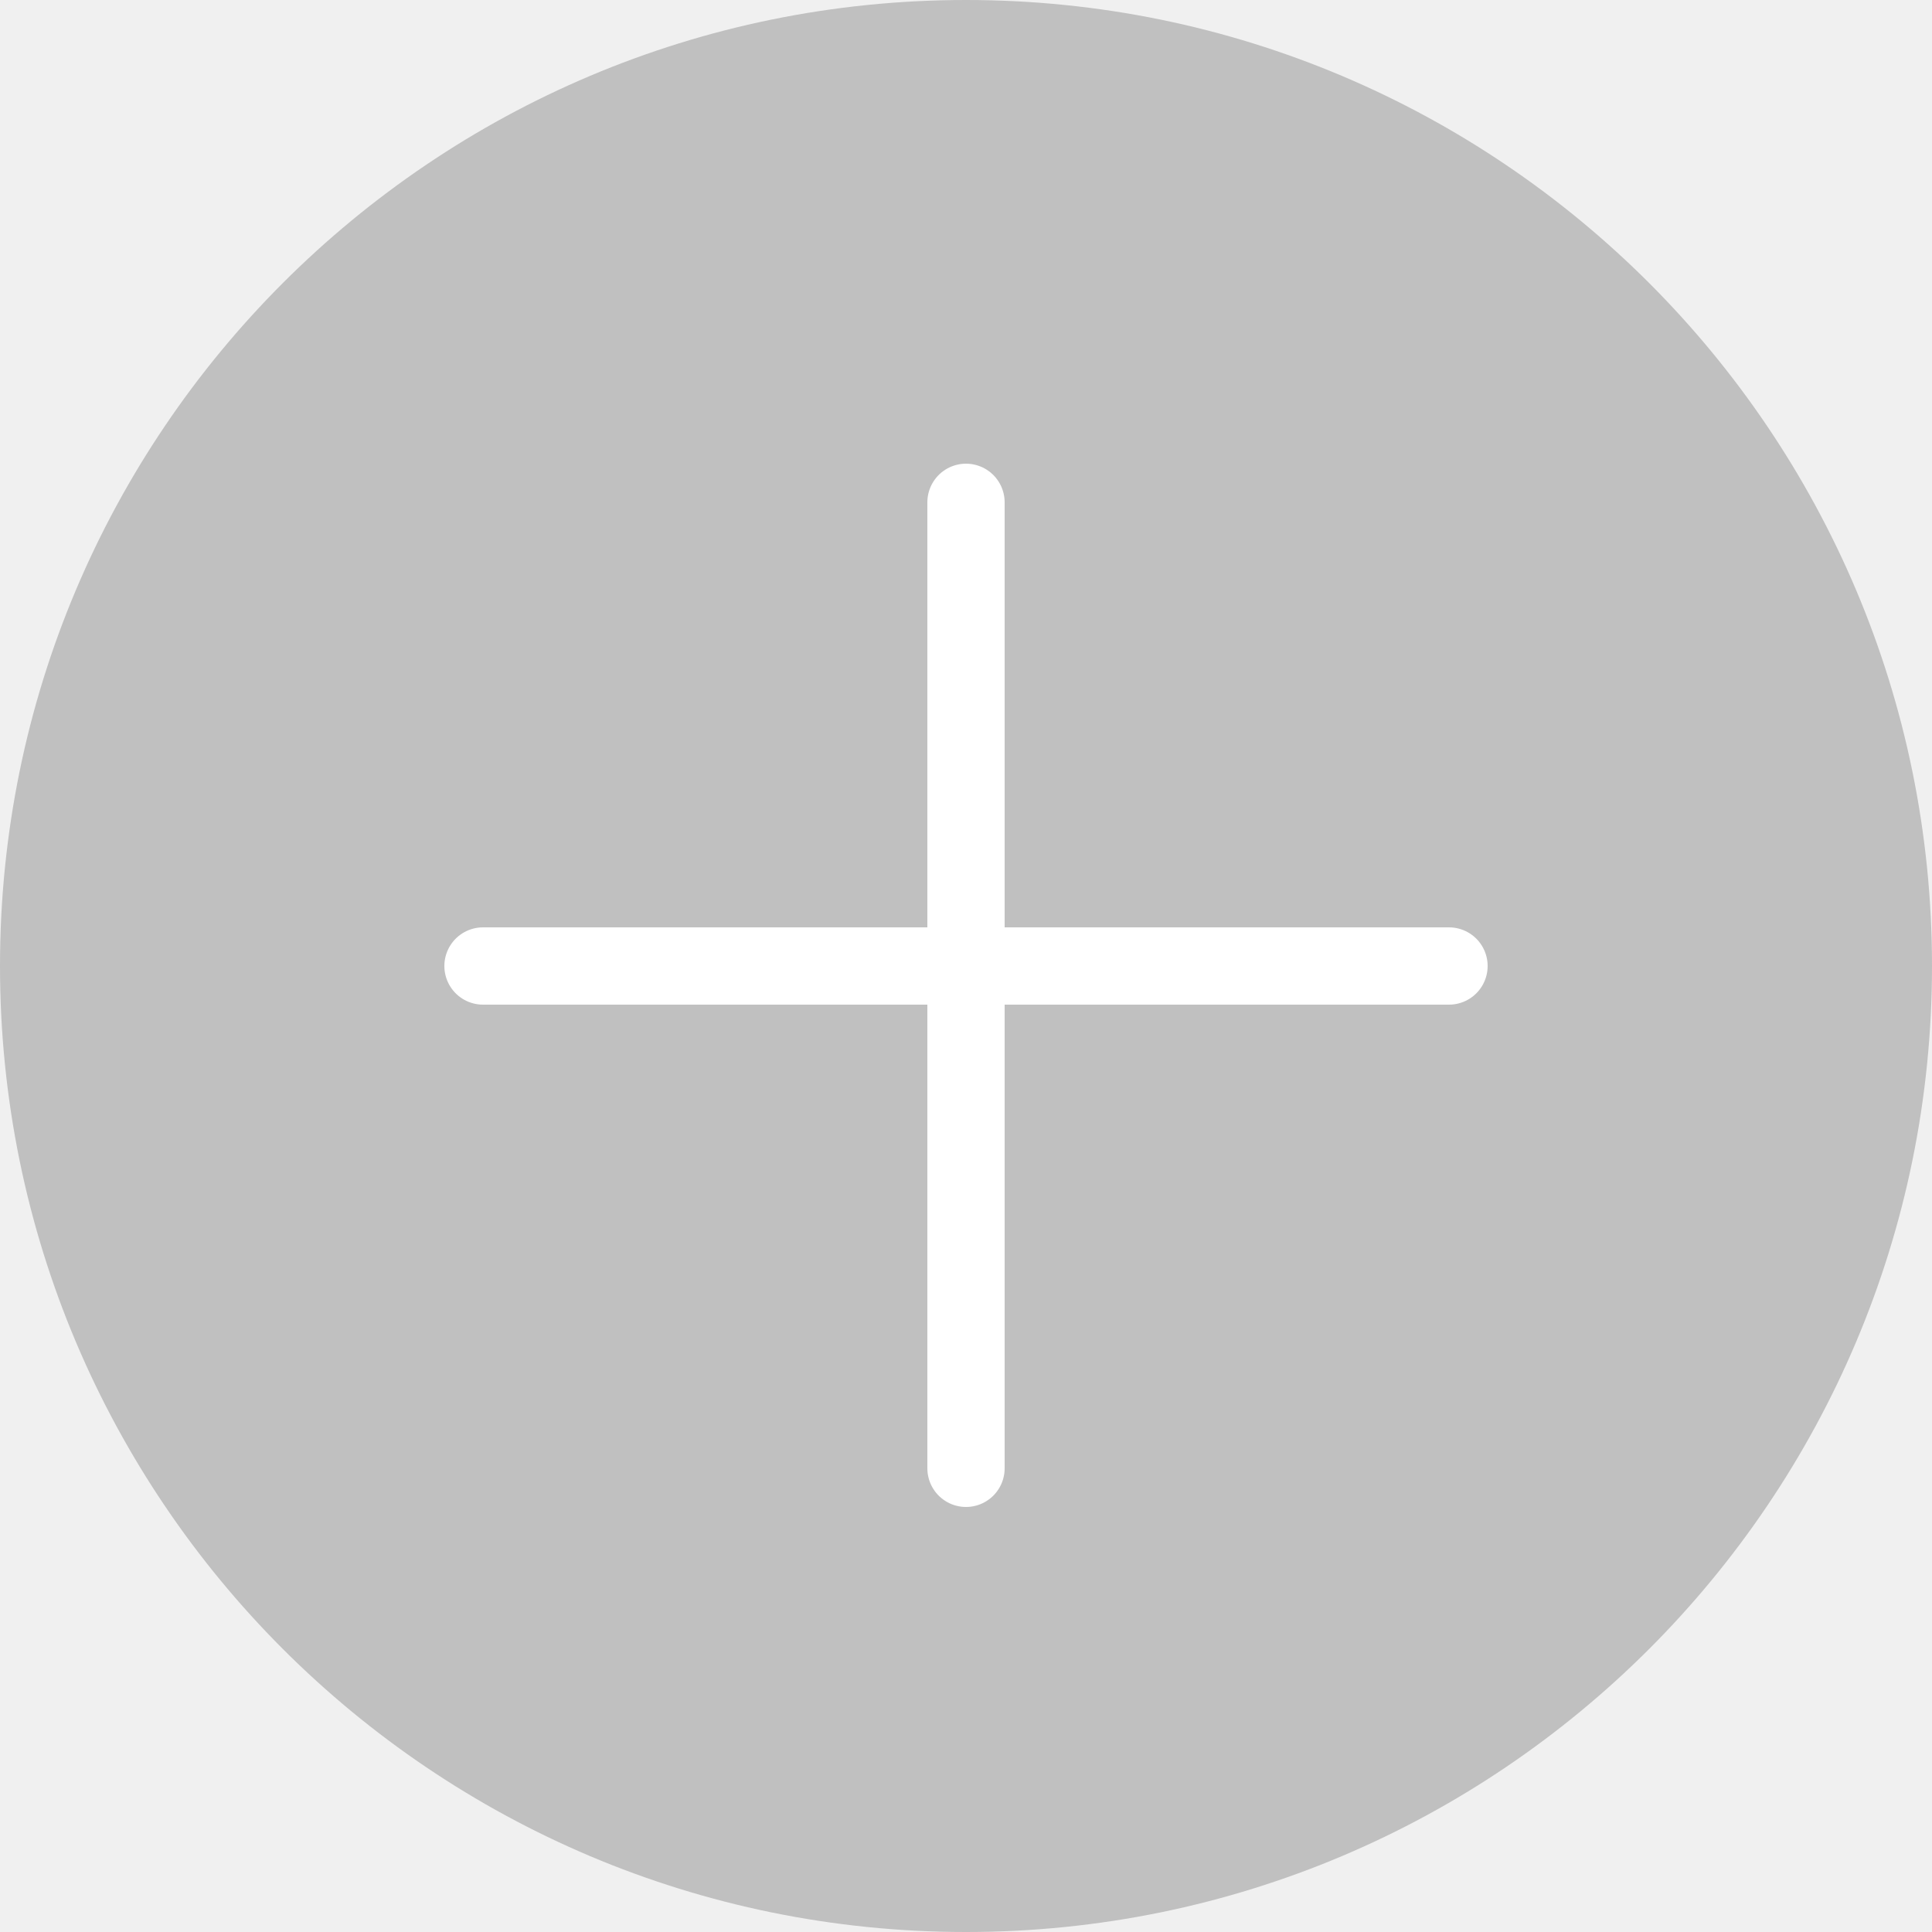
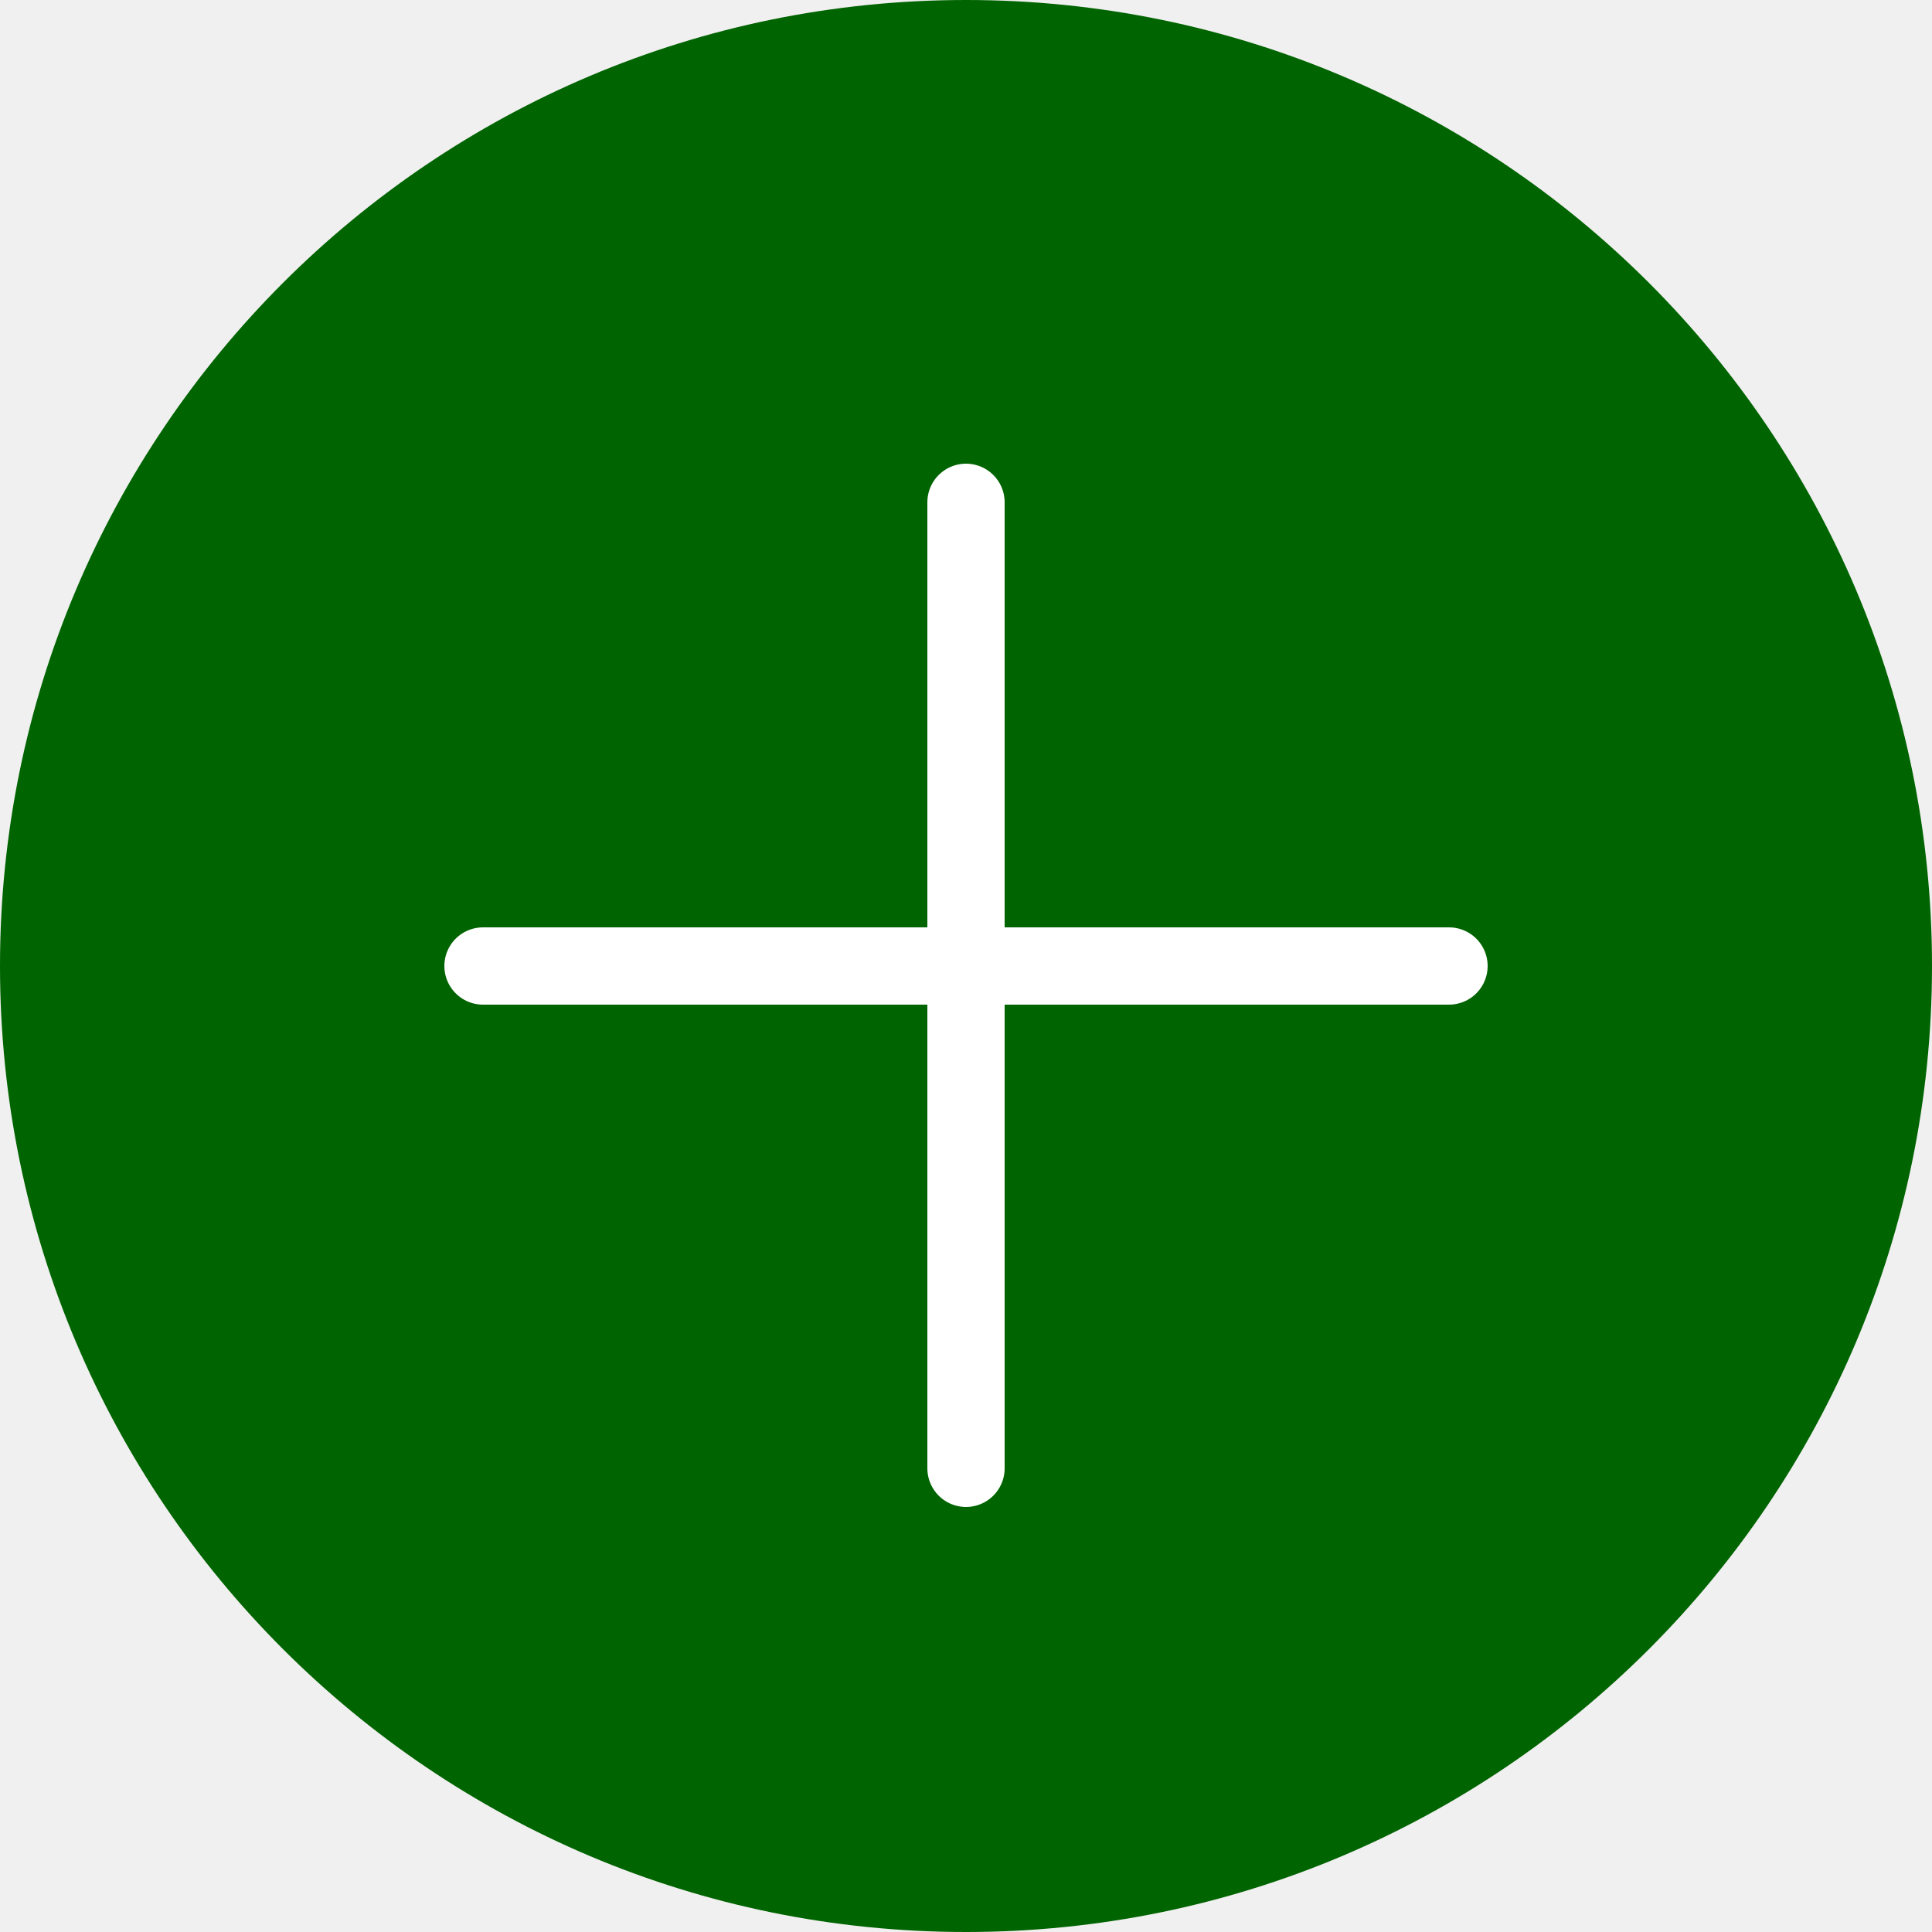
<svg xmlns="http://www.w3.org/2000/svg" version="1.1" id="Capa_1" x="0px" y="0px" viewBox="0 0 50 50" style="enable-background:new 0 0 50 50;" xml:space="preserve">
  <defs id="defs41" />
-   <circle style="fill:#c0c0c0;fill-opacity:1" cx="25" cy="25" id="circle2" r="25" />
+   <circle style="fill:#006400;fill-opacity:1" cx="25" cy="25" id="circle2" r="25" />
  <line style="fill:none;stroke:#FFFFFF;stroke-width:2;stroke-linecap:round;stroke-linejoin:round;stroke-miterlimit:10;" x1="25" y1="13" x2="25" y2="38" id="line4" />
  <line style="fill:none;stroke:#FFFFFF;stroke-width:2;stroke-linecap:round;stroke-linejoin:round;stroke-miterlimit:10;" x1="37.5" y1="25" x2="12.5" y2="25" id="line6" />
  <g id="g8">
</g>
  <g id="g10">
</g>
  <g id="g12">
</g>
  <g id="g14">
</g>
  <g id="g16">
</g>
  <g id="g18">
</g>
  <g id="g20">
</g>
  <g id="g22">
</g>
  <g id="g24">
</g>
  <g id="g26">
</g>
  <g id="g28">
</g>
  <g id="g30">
</g>
  <g id="g32">
</g>
  <g id="g34">
</g>
  <g id="g36">
</g>
</svg>
